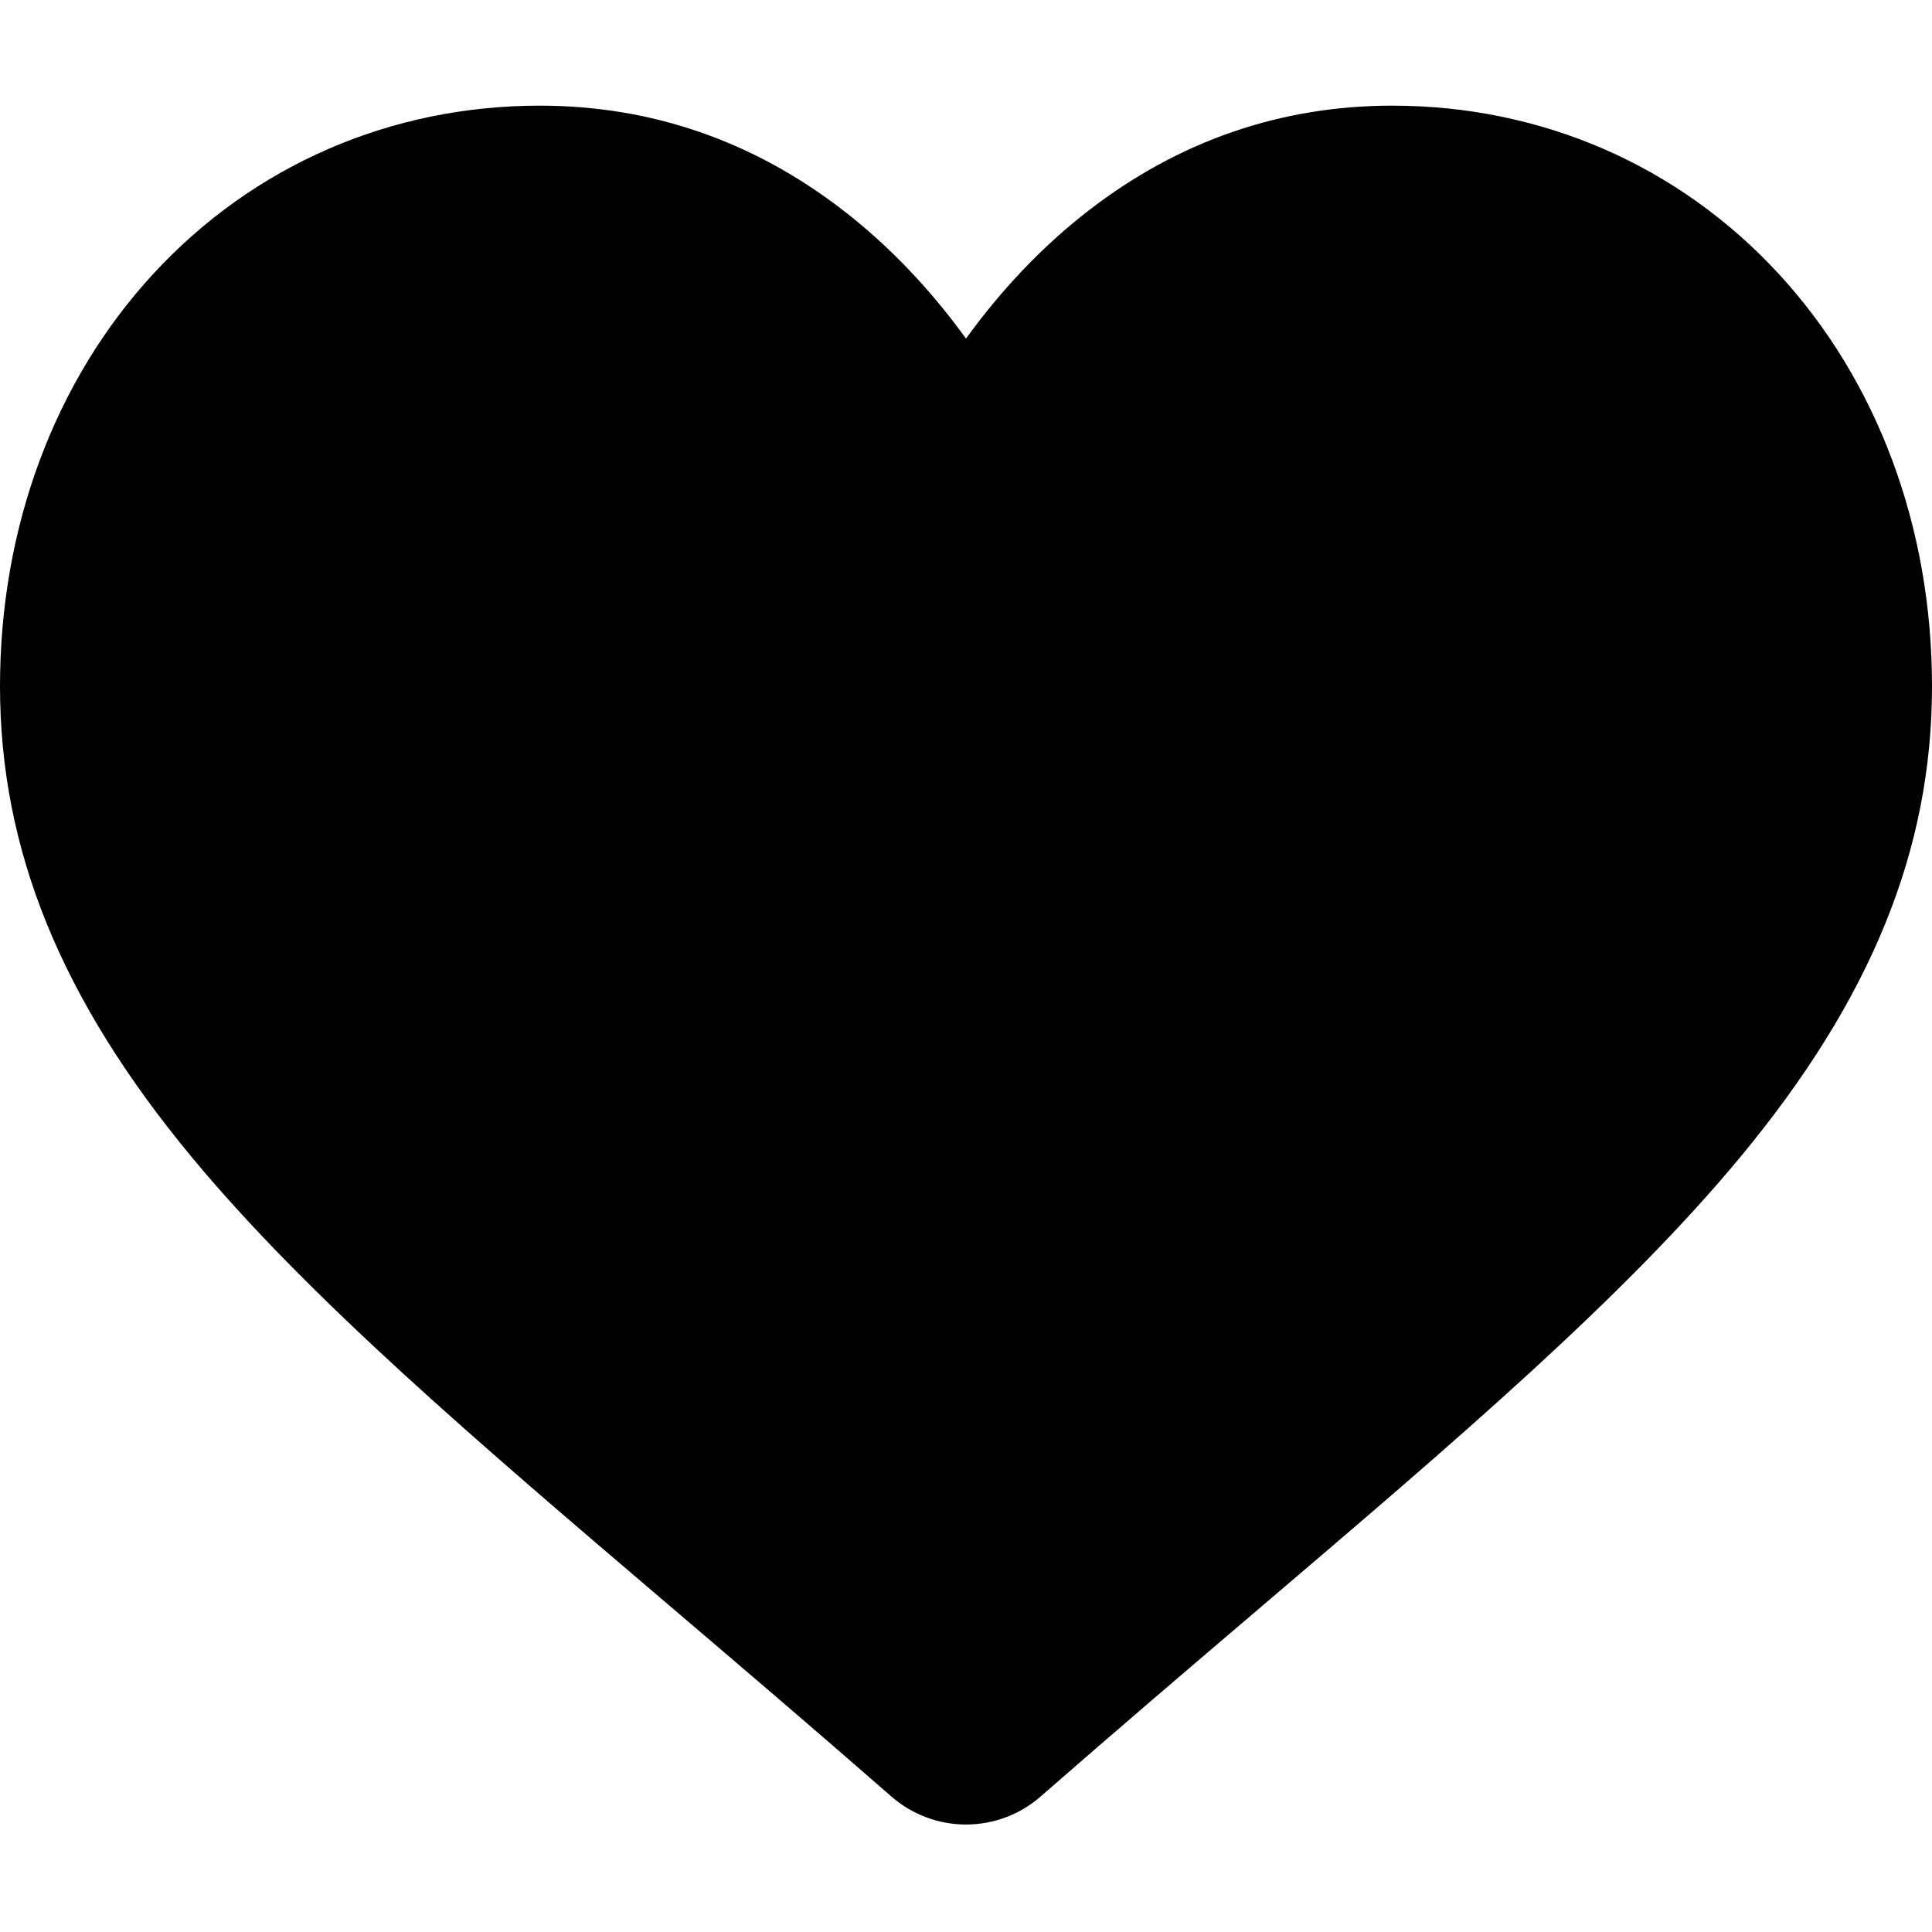
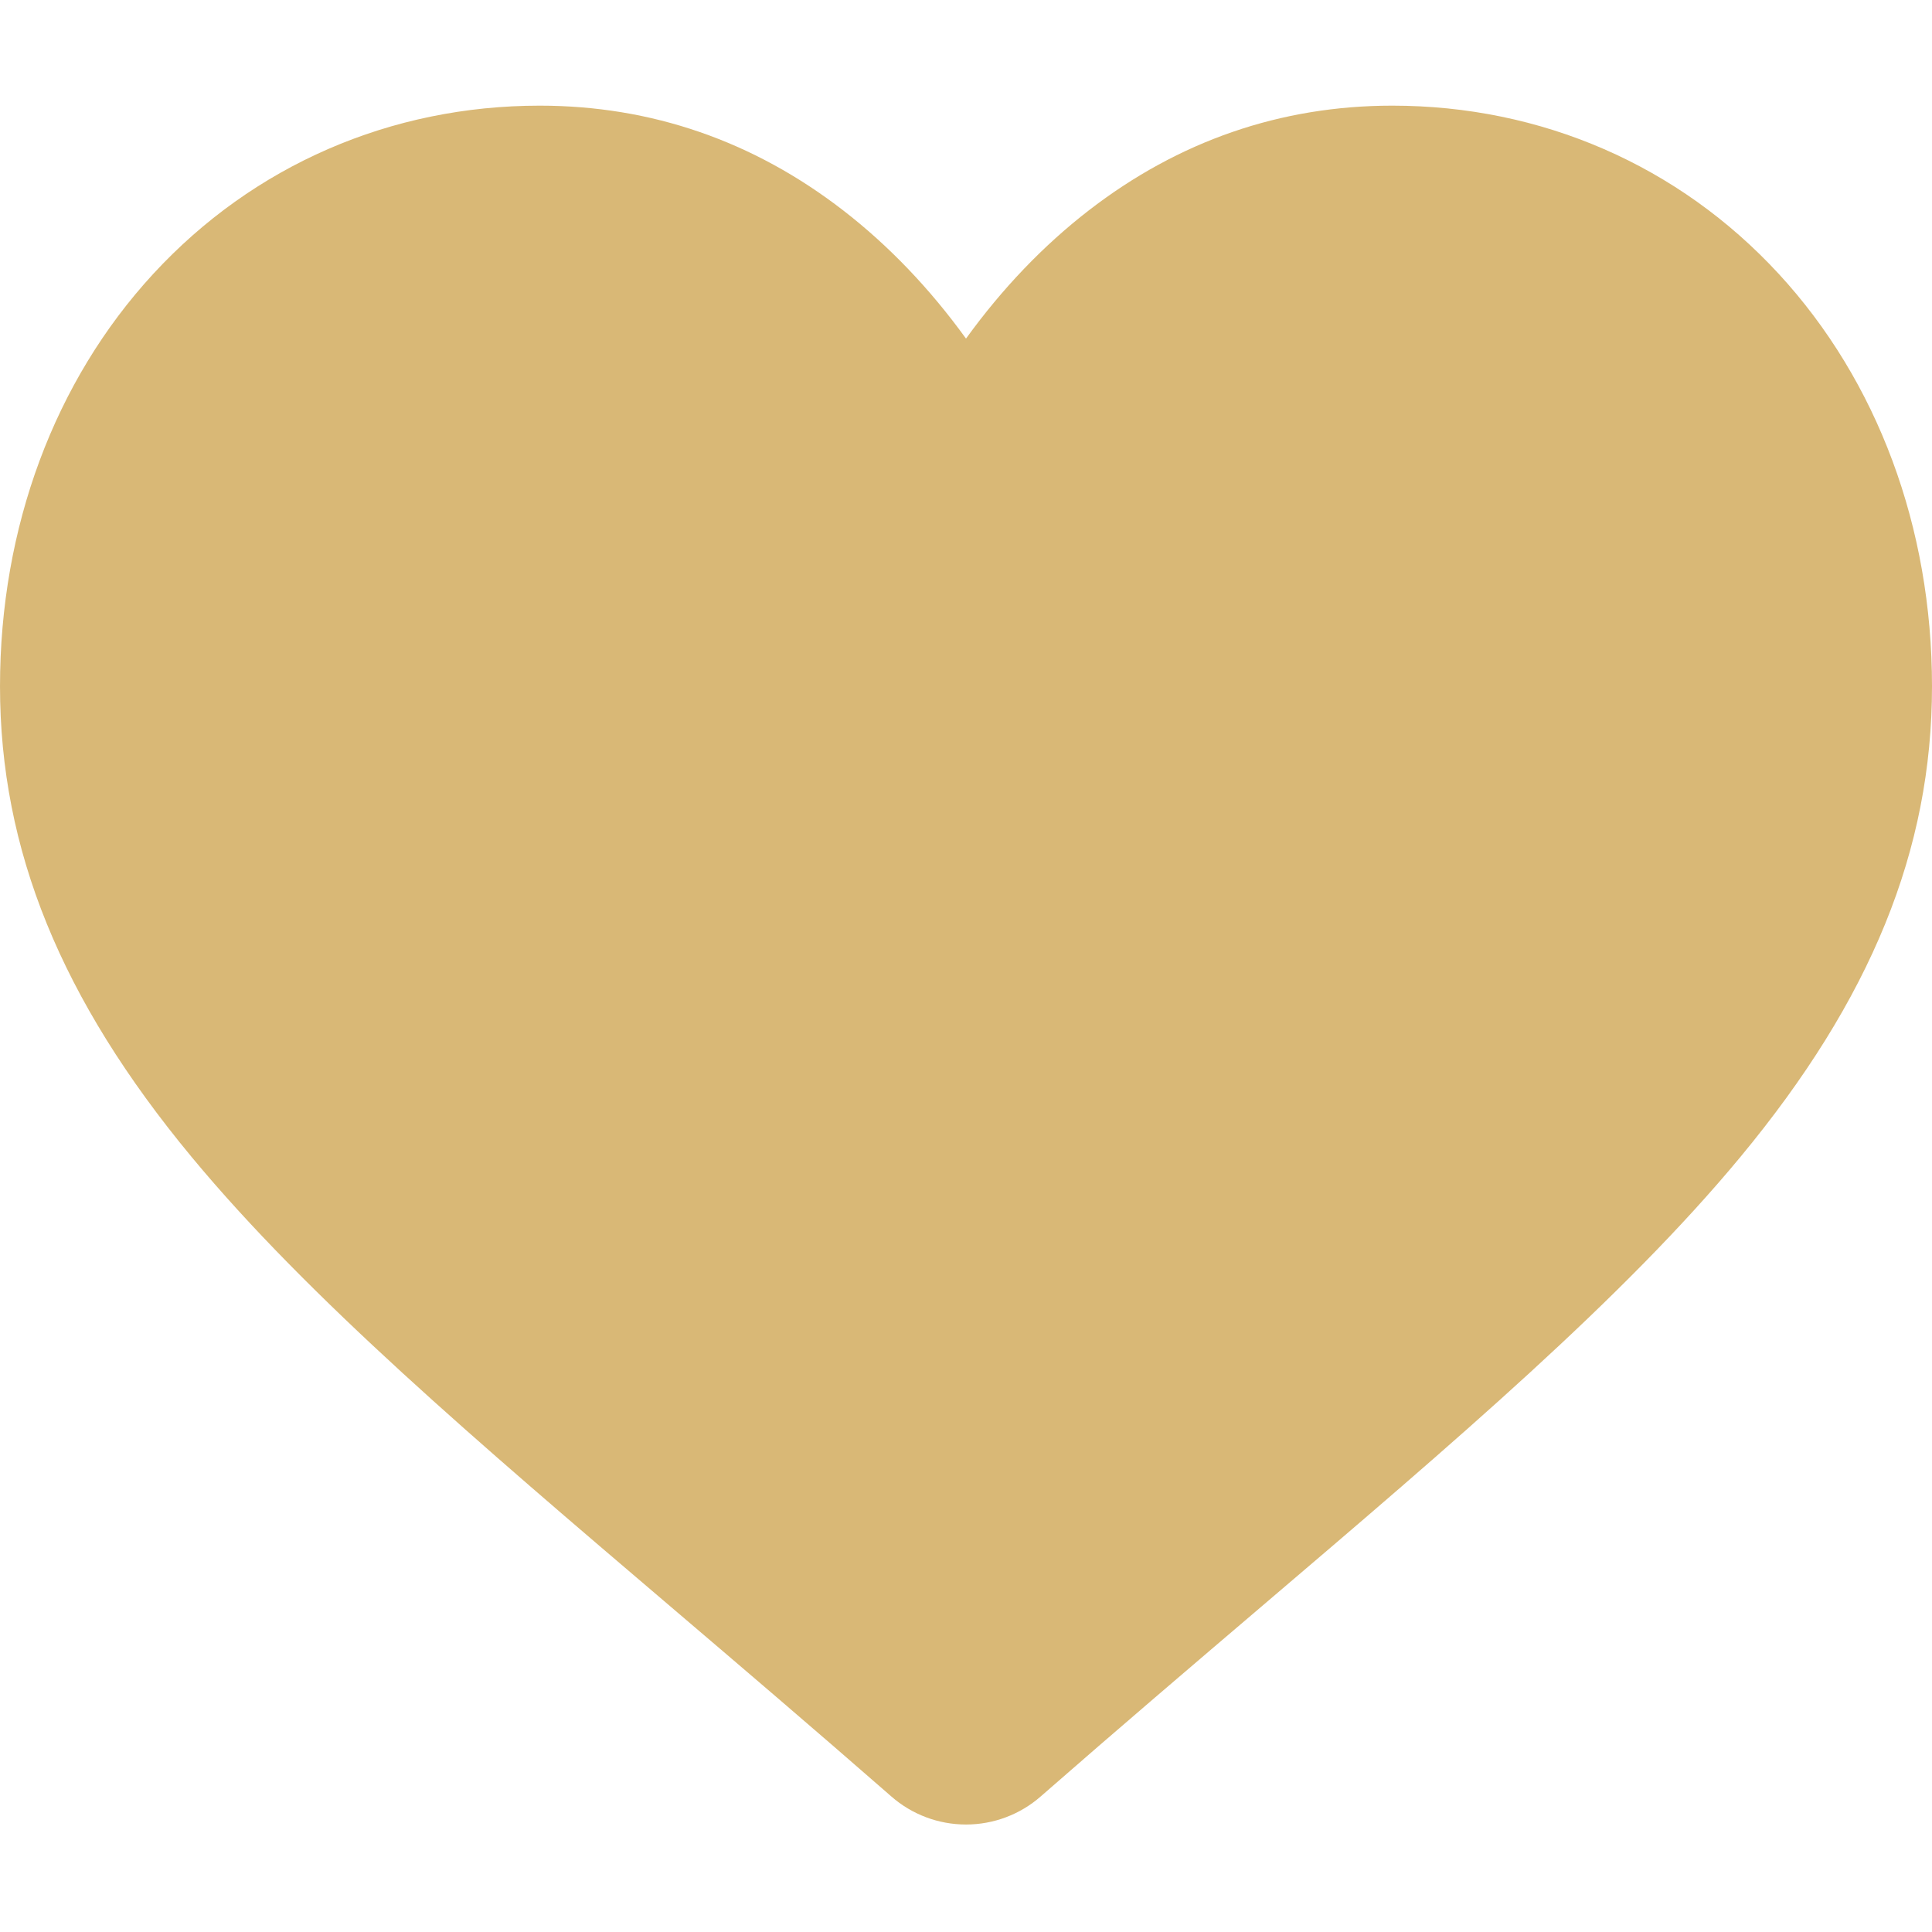
<svg xmlns="http://www.w3.org/2000/svg" viewBox="0 -28 512 512">
-   <path d="m471.383 44.578c-26.504-28.746-62.871-44.578-102.41-44.578-29.555 0-56.621 9.344-80.449 27.77-12.023 9.301-22.918 20.68-32.523 33.961-9.602-13.277-20.5-24.66-32.527-33.961-23.824-18.426-50.891-27.77-80.445-27.77-39.539 0-75.91 15.832-102.414 44.578-26.188 28.41-40.613 67.223-40.613 109.293 0 43.301 16.137 82.938 50.781 124.742 30.992 37.395 75.535 75.355 127.117 119.312 17.613 15.012 37.578 32.027 58.309 50.152 5.477 4.797 12.504 7.438 19.793 7.438 7.285 0 14.316-2.641 19.785-7.43 20.73-18.129 40.707-35.152 58.328-50.172 51.574-43.949 96.117-81.906 127.109-119.305 34.645-41.801 50.777-81.438 50.777-124.742 0-42.066-14.426-80.879-40.617-109.289zm0 0" />
+   <path fill="#d9b876" d="m471.383 44.578c-26.504-28.746-62.871-44.578-102.41-44.578-29.555 0-56.621 9.344-80.449 27.77-12.023 9.301-22.918 20.68-32.523 33.961-9.602-13.277-20.5-24.66-32.527-33.961-23.824-18.426-50.891-27.77-80.445-27.77-39.539 0-75.91 15.832-102.414 44.578-26.188 28.41-40.613 67.223-40.613 109.293 0 43.301 16.137 82.938 50.781 124.742 30.992 37.395 75.535 75.355 127.117 119.312 17.613 15.012 37.578 32.027 58.309 50.152 5.477 4.797 12.504 7.438 19.793 7.438 7.285 0 14.316-2.641 19.785-7.43 20.73-18.129 40.707-35.152 58.328-50.172 51.574-43.949 96.117-81.906 127.109-119.305 34.645-41.801 50.777-81.438 50.777-124.742 0-42.066-14.426-80.879-40.617-109.289zm0 0" />
</svg>
